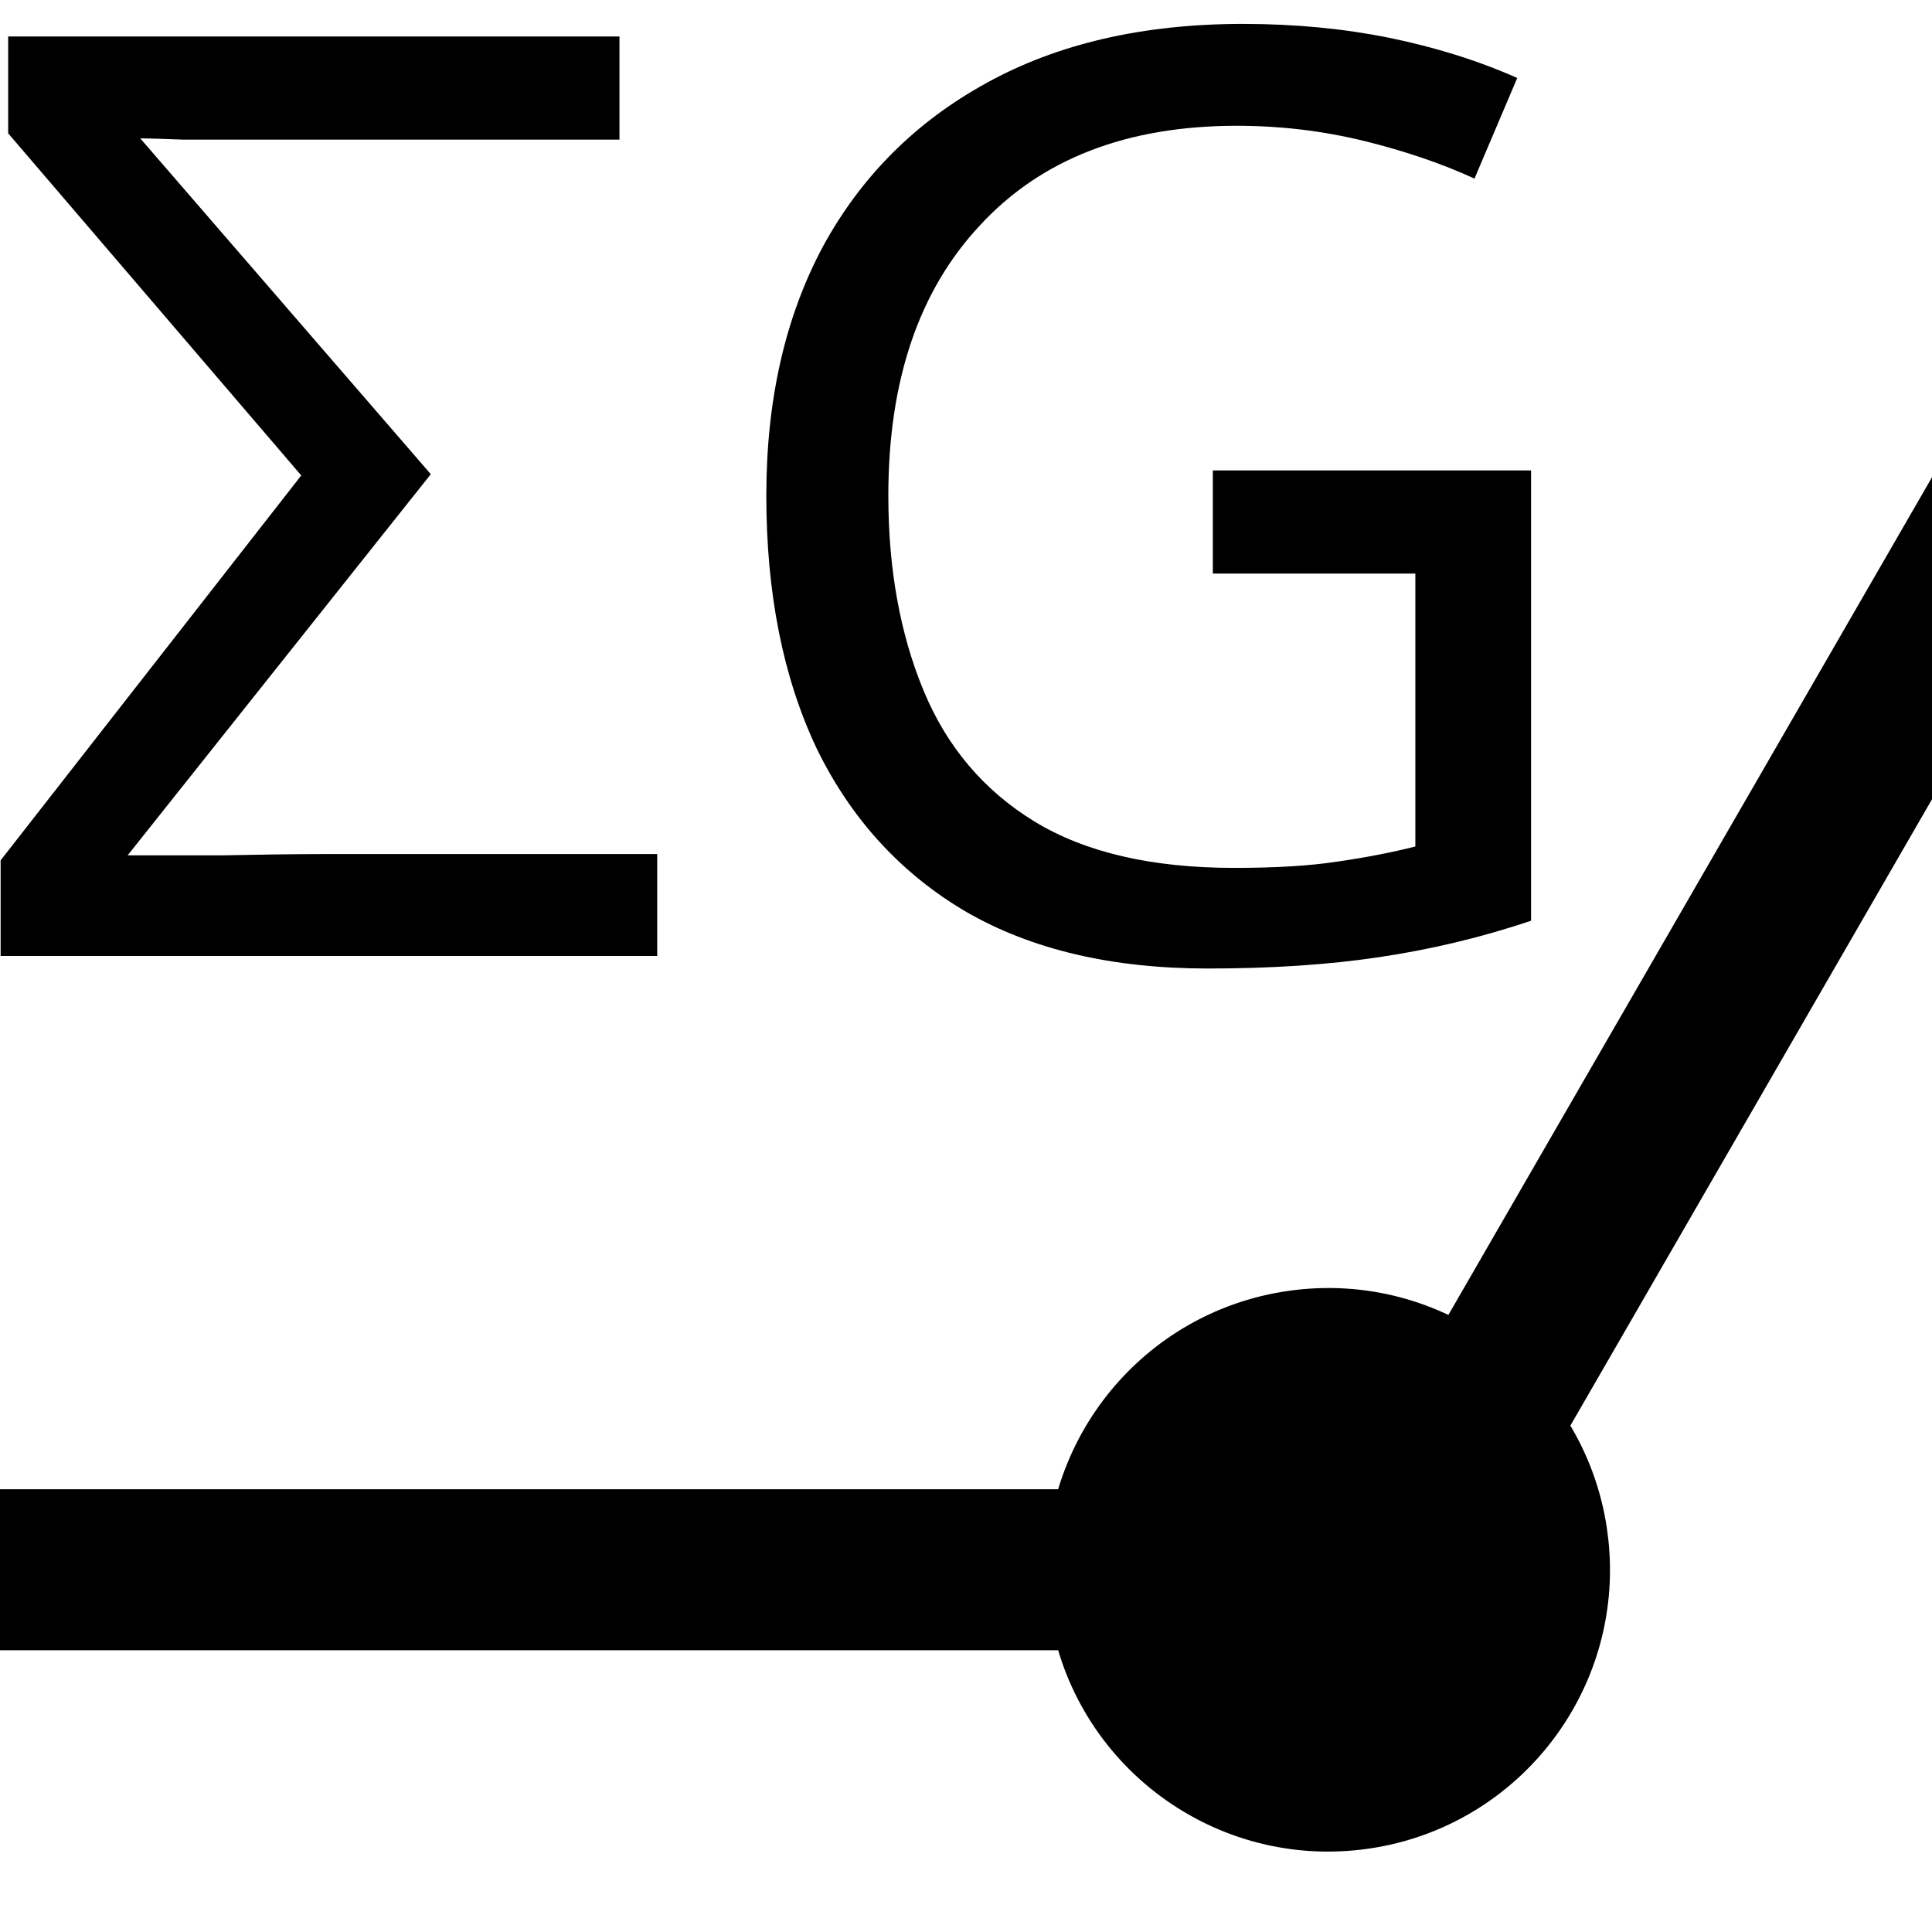
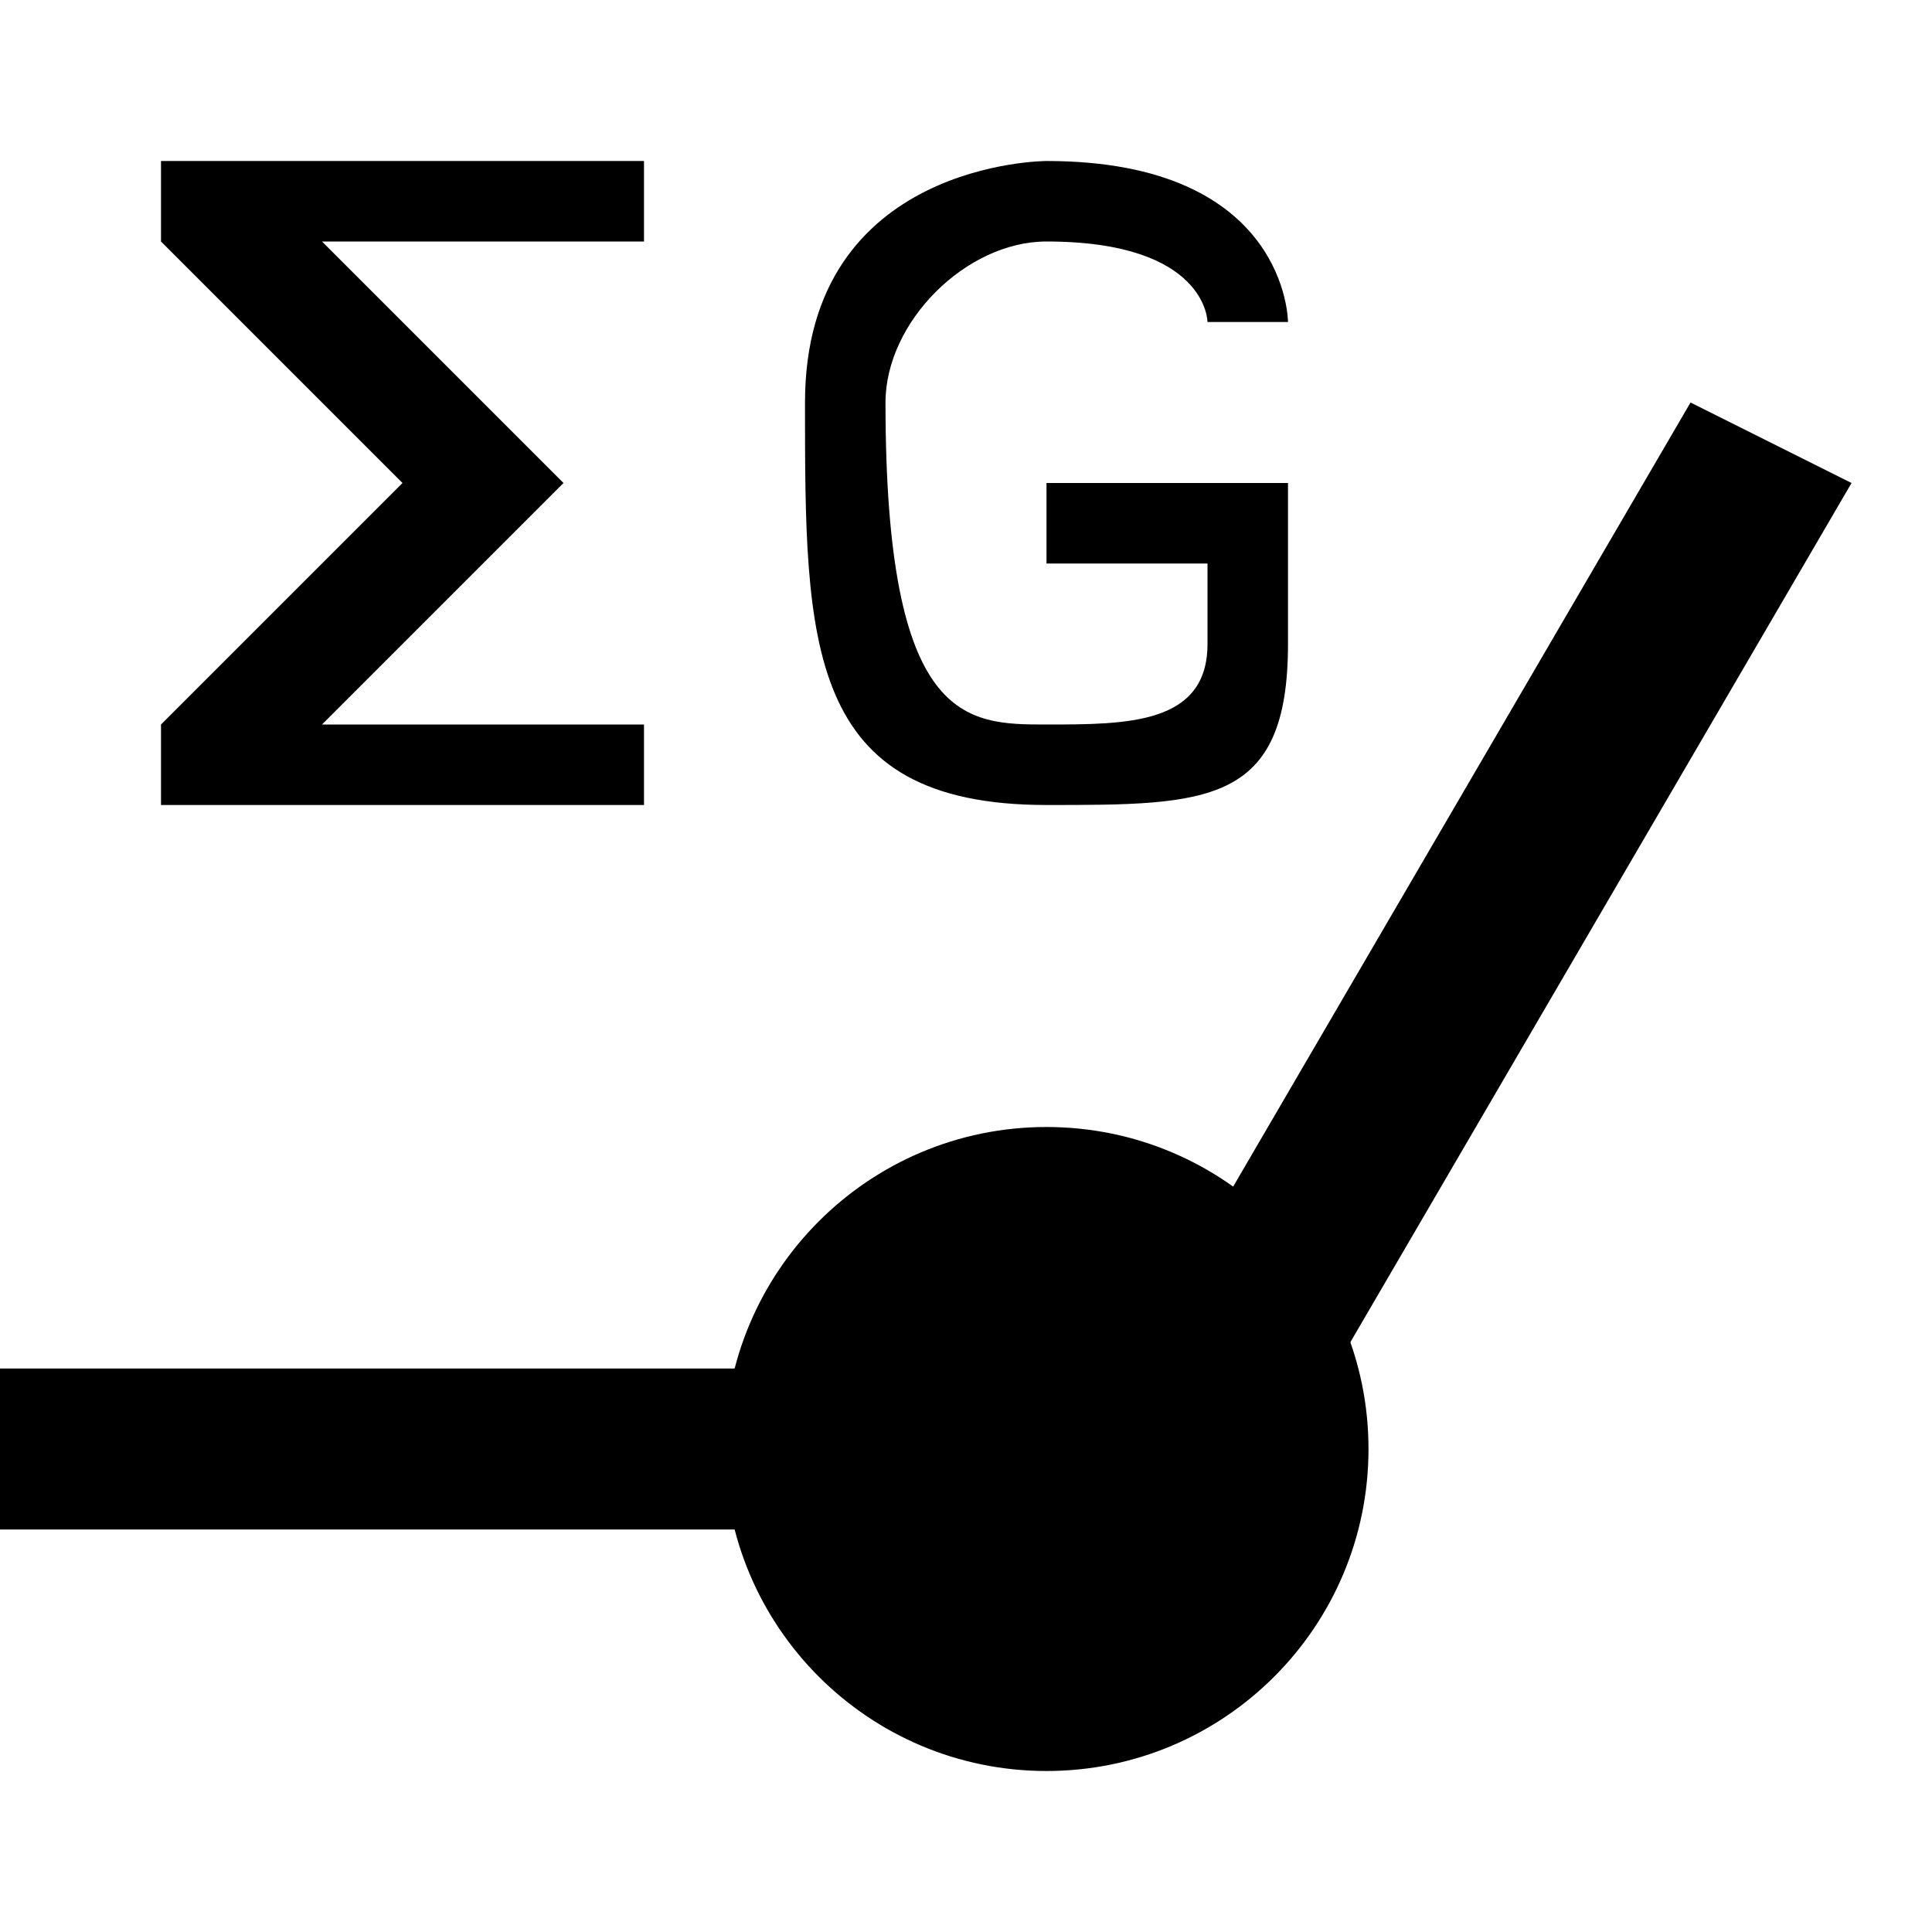
<svg xmlns="http://www.w3.org/2000/svg" width="24.0px" height="24.0px" viewBox="0 0 24.0 24.0" version="1.1" id="SVGRoot">
  <defs id="defs1469" />
  <g id="layer1">
-     <path id="path1414" style="opacity:1;vector-effect:none;fill:#000000;fill-opacity:1;fill-rule:evenodd;stroke:none;stroke-width:0;stroke-linecap:butt;stroke-linejoin:miter;stroke-miterlimit:4;stroke-dasharray:none;stroke-dashoffset:0;stroke-opacity:0" d="m 19.979,19.121 a 3.5,3.5 0 0 1 -3.063,3.855 3.5,3.5 0 0 1 -3.887,-3.023 3.5,3.5 0 0 1 2.981,-3.918 3.5,3.5 0 0 1 3.95,2.94" />
-     <rect style="opacity:1;vector-effect:none;fill:#000000;fill-opacity:1;fill-rule:evenodd;stroke:none;stroke-width:16.166;stroke-linecap:butt;stroke-linejoin:miter;stroke-miterlimit:4;stroke-dasharray:none;stroke-dashoffset:0;stroke-opacity:0" id="rect835" width="18" height="2" x="0" y="18.5" />
-     <text xml:space="preserve" style="font-style:normal;font-weight:normal;font-size:16px;line-height:1.25;font-family:sans-serif;letter-spacing:0px;word-spacing:0px;fill:#000000;fill-opacity:1;stroke:none" x="-0.57" y="11.875" id="text839">
-       <tspan id="tspan837" x="-0.57" y="11.875" style="font-size:16px">ΣG</tspan>
-     </text>
-     <rect style="opacity:1;vector-effect:none;fill:#000000;fill-opacity:1;fill-rule:evenodd;stroke:none;stroke-width:19.066;stroke-linecap:butt;stroke-linejoin:miter;stroke-miterlimit:4;stroke-dasharray:none;stroke-dashoffset:0;stroke-opacity:0" id="rect835-3" width="25.038" height="2" x="-10.172" y="23.749" ry="0" transform="rotate(-60)" />
+     <path id="rect838" style="fill:#000000;fill-rule:evenodd;stroke-width:2" d="M 2,2 H 8 V 3 H 4 L 7,6 4,9 h 4 v 1 H 2 V 9 L 5,6 2,3 Z" />
+     <rect style="opacity:1;vector-effect:none;fill:#000000;fill-opacity:1;fill-rule:evenodd;stroke:none;stroke-width:14.257;stroke-linecap:butt;stroke-linejoin:miter;stroke-miterlimit:4;stroke-dasharray:none;stroke-dashoffset:0;stroke-opacity:0" id="rect835" width="14" height="2" x="0" y="17" />
+     <circle style="fill:#000000;fill-rule:evenodd;stroke-width:2" id="path837" cx="13" cy="18" r="4" />
+     <path id="rect837" style="fill:#000000;fill-rule:evenodd;stroke-width:2.1" transform="rotate(30)" d="m 20.687,-6.17 2.232,-0.134 -0.062,13.892 -2.232,0.134 z" />
+     <g aria-label="G" id="text846" style="font-style:normal;font-weight:normal;font-size:12px;line-height:1.25;font-family:sans-serif;letter-spacing:0px;word-spacing:0px;fill:#000000;fill-opacity:1;stroke:none">
+       <path d="m 13,2 c 0,0 -3,0 -3,3 0,3 0,5 3,5 2,0 3,0 3,-2 V 6 h -3 v 1 h 2 v 1 c 0,1 -1,1 -2,1 -1,0 -2,0 -2,-4 0,-1 1,-2 2,-2 2,0 2,1 2,1 h 1 c 0,0 0,-2 -3,-2 z" style="font-size:12px" id="path848" />
+     </g>
  </g>
</svg>
